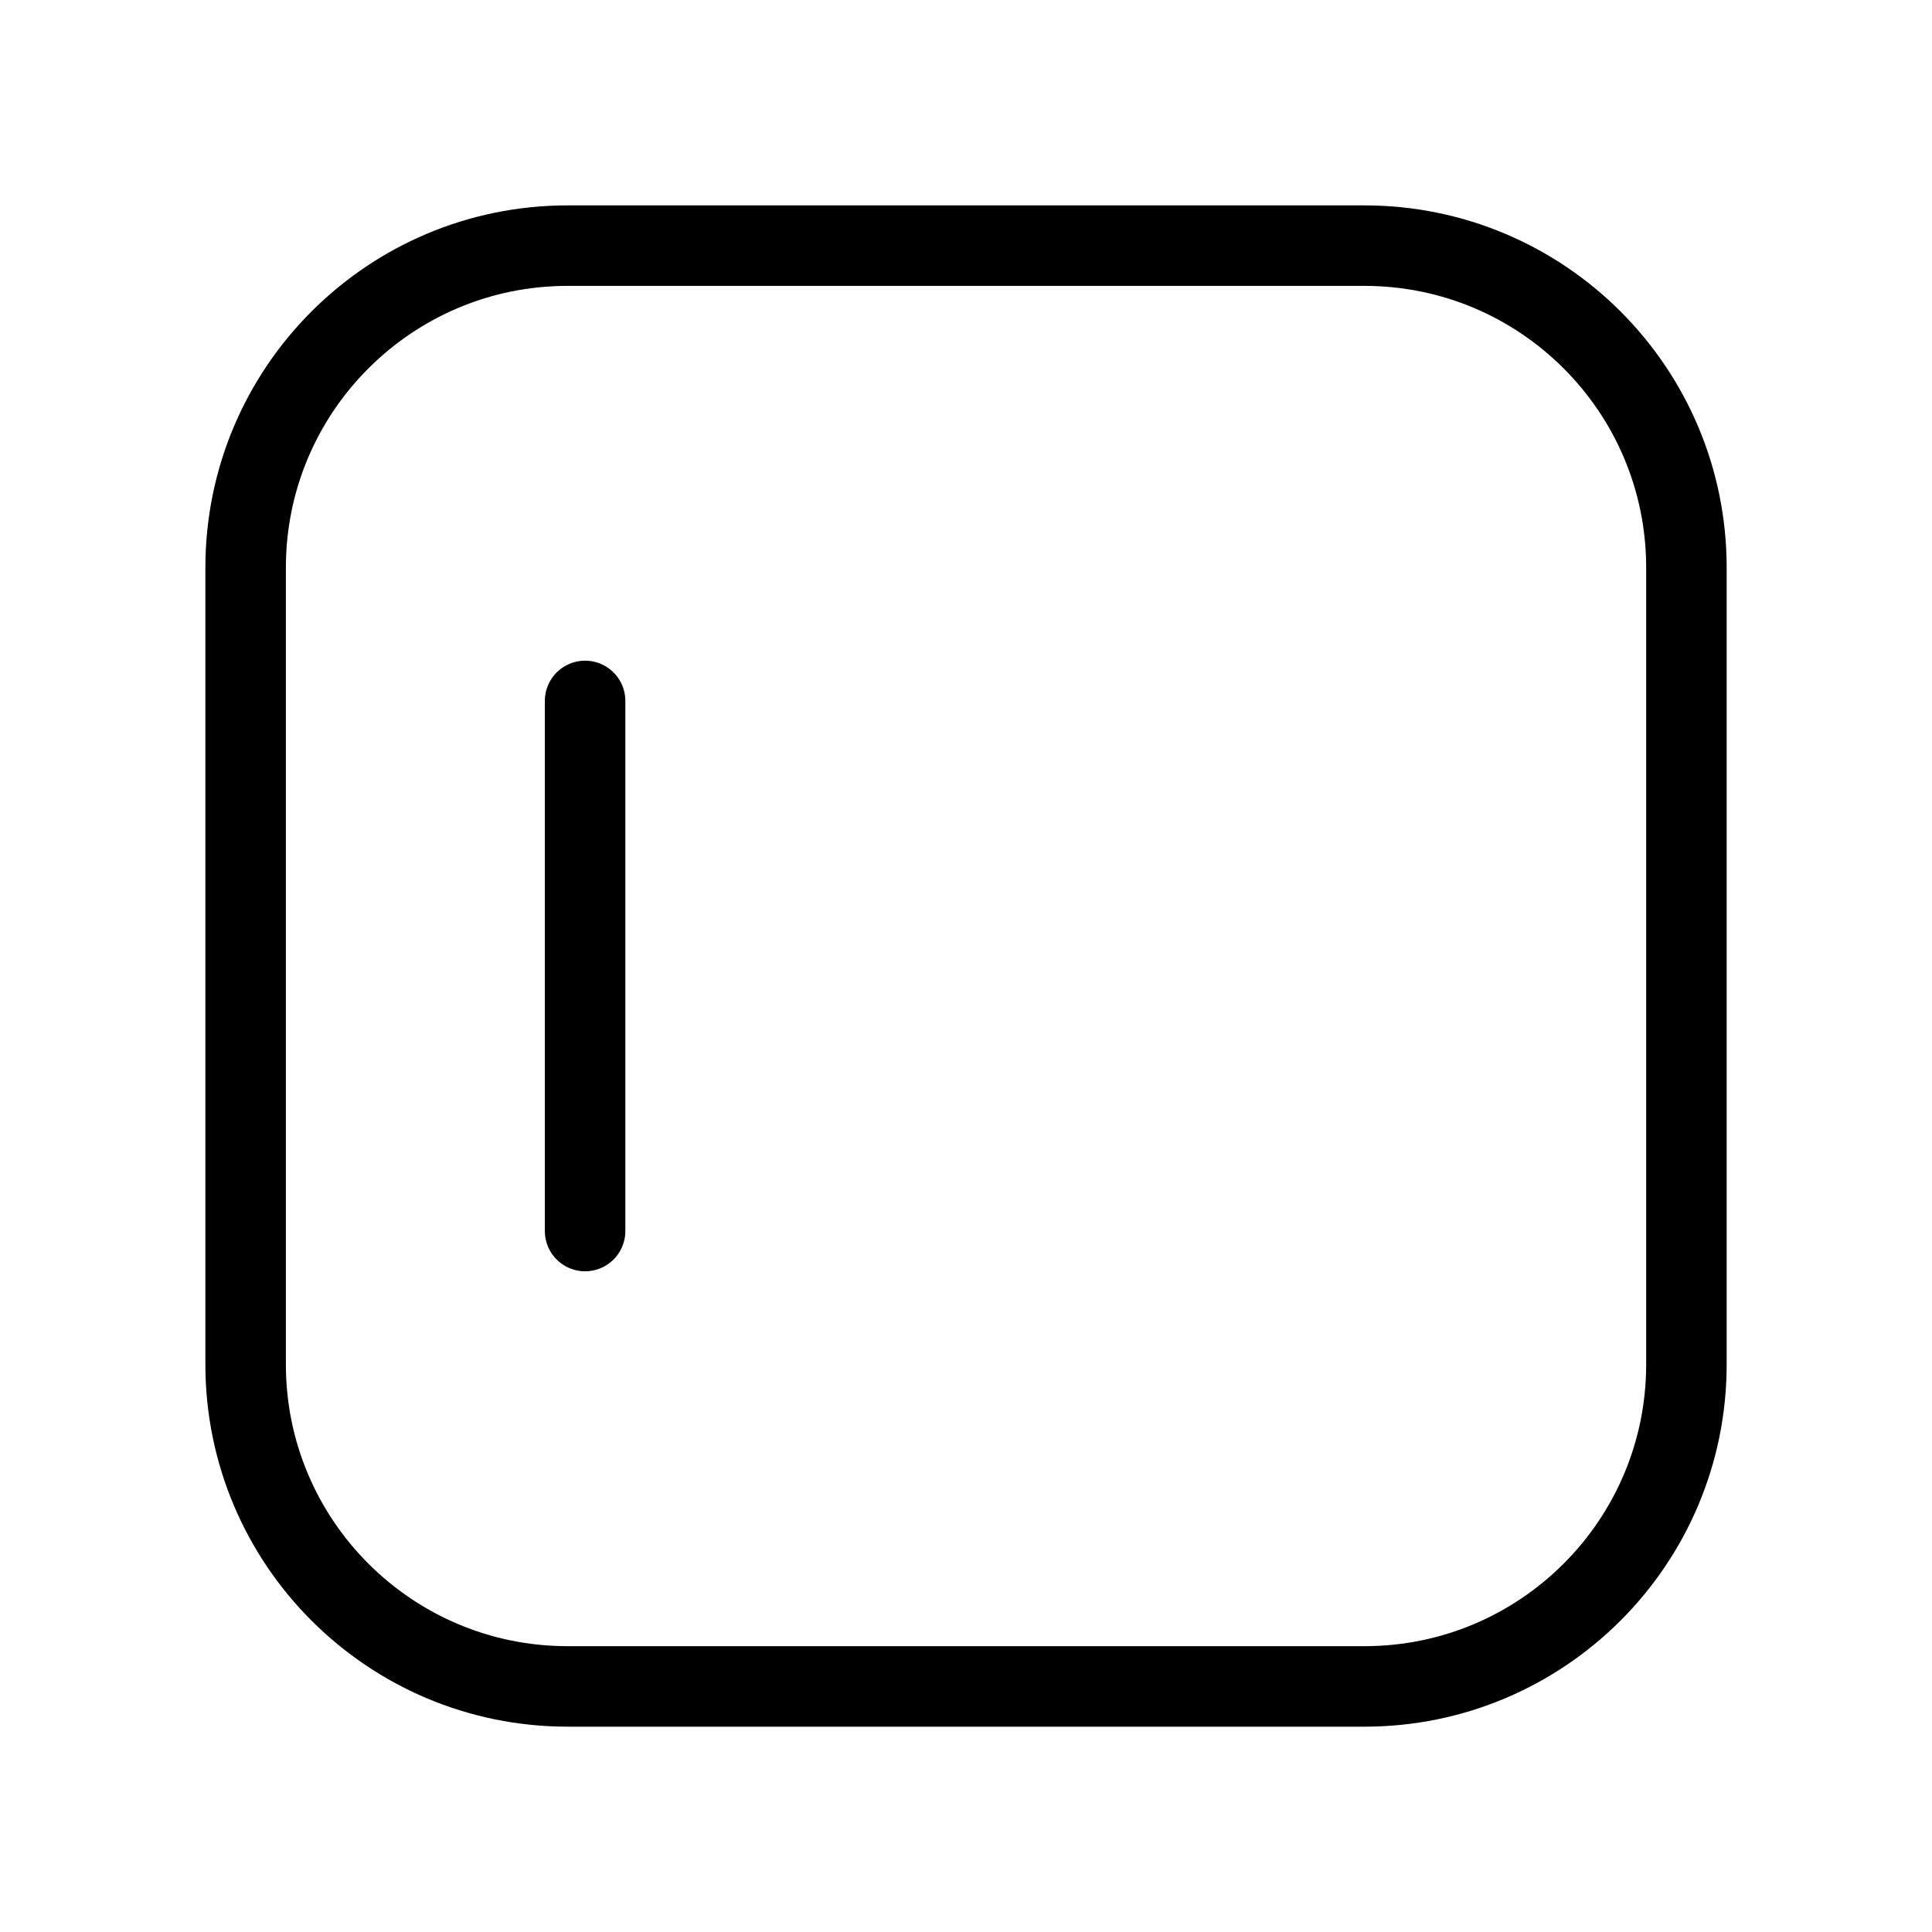
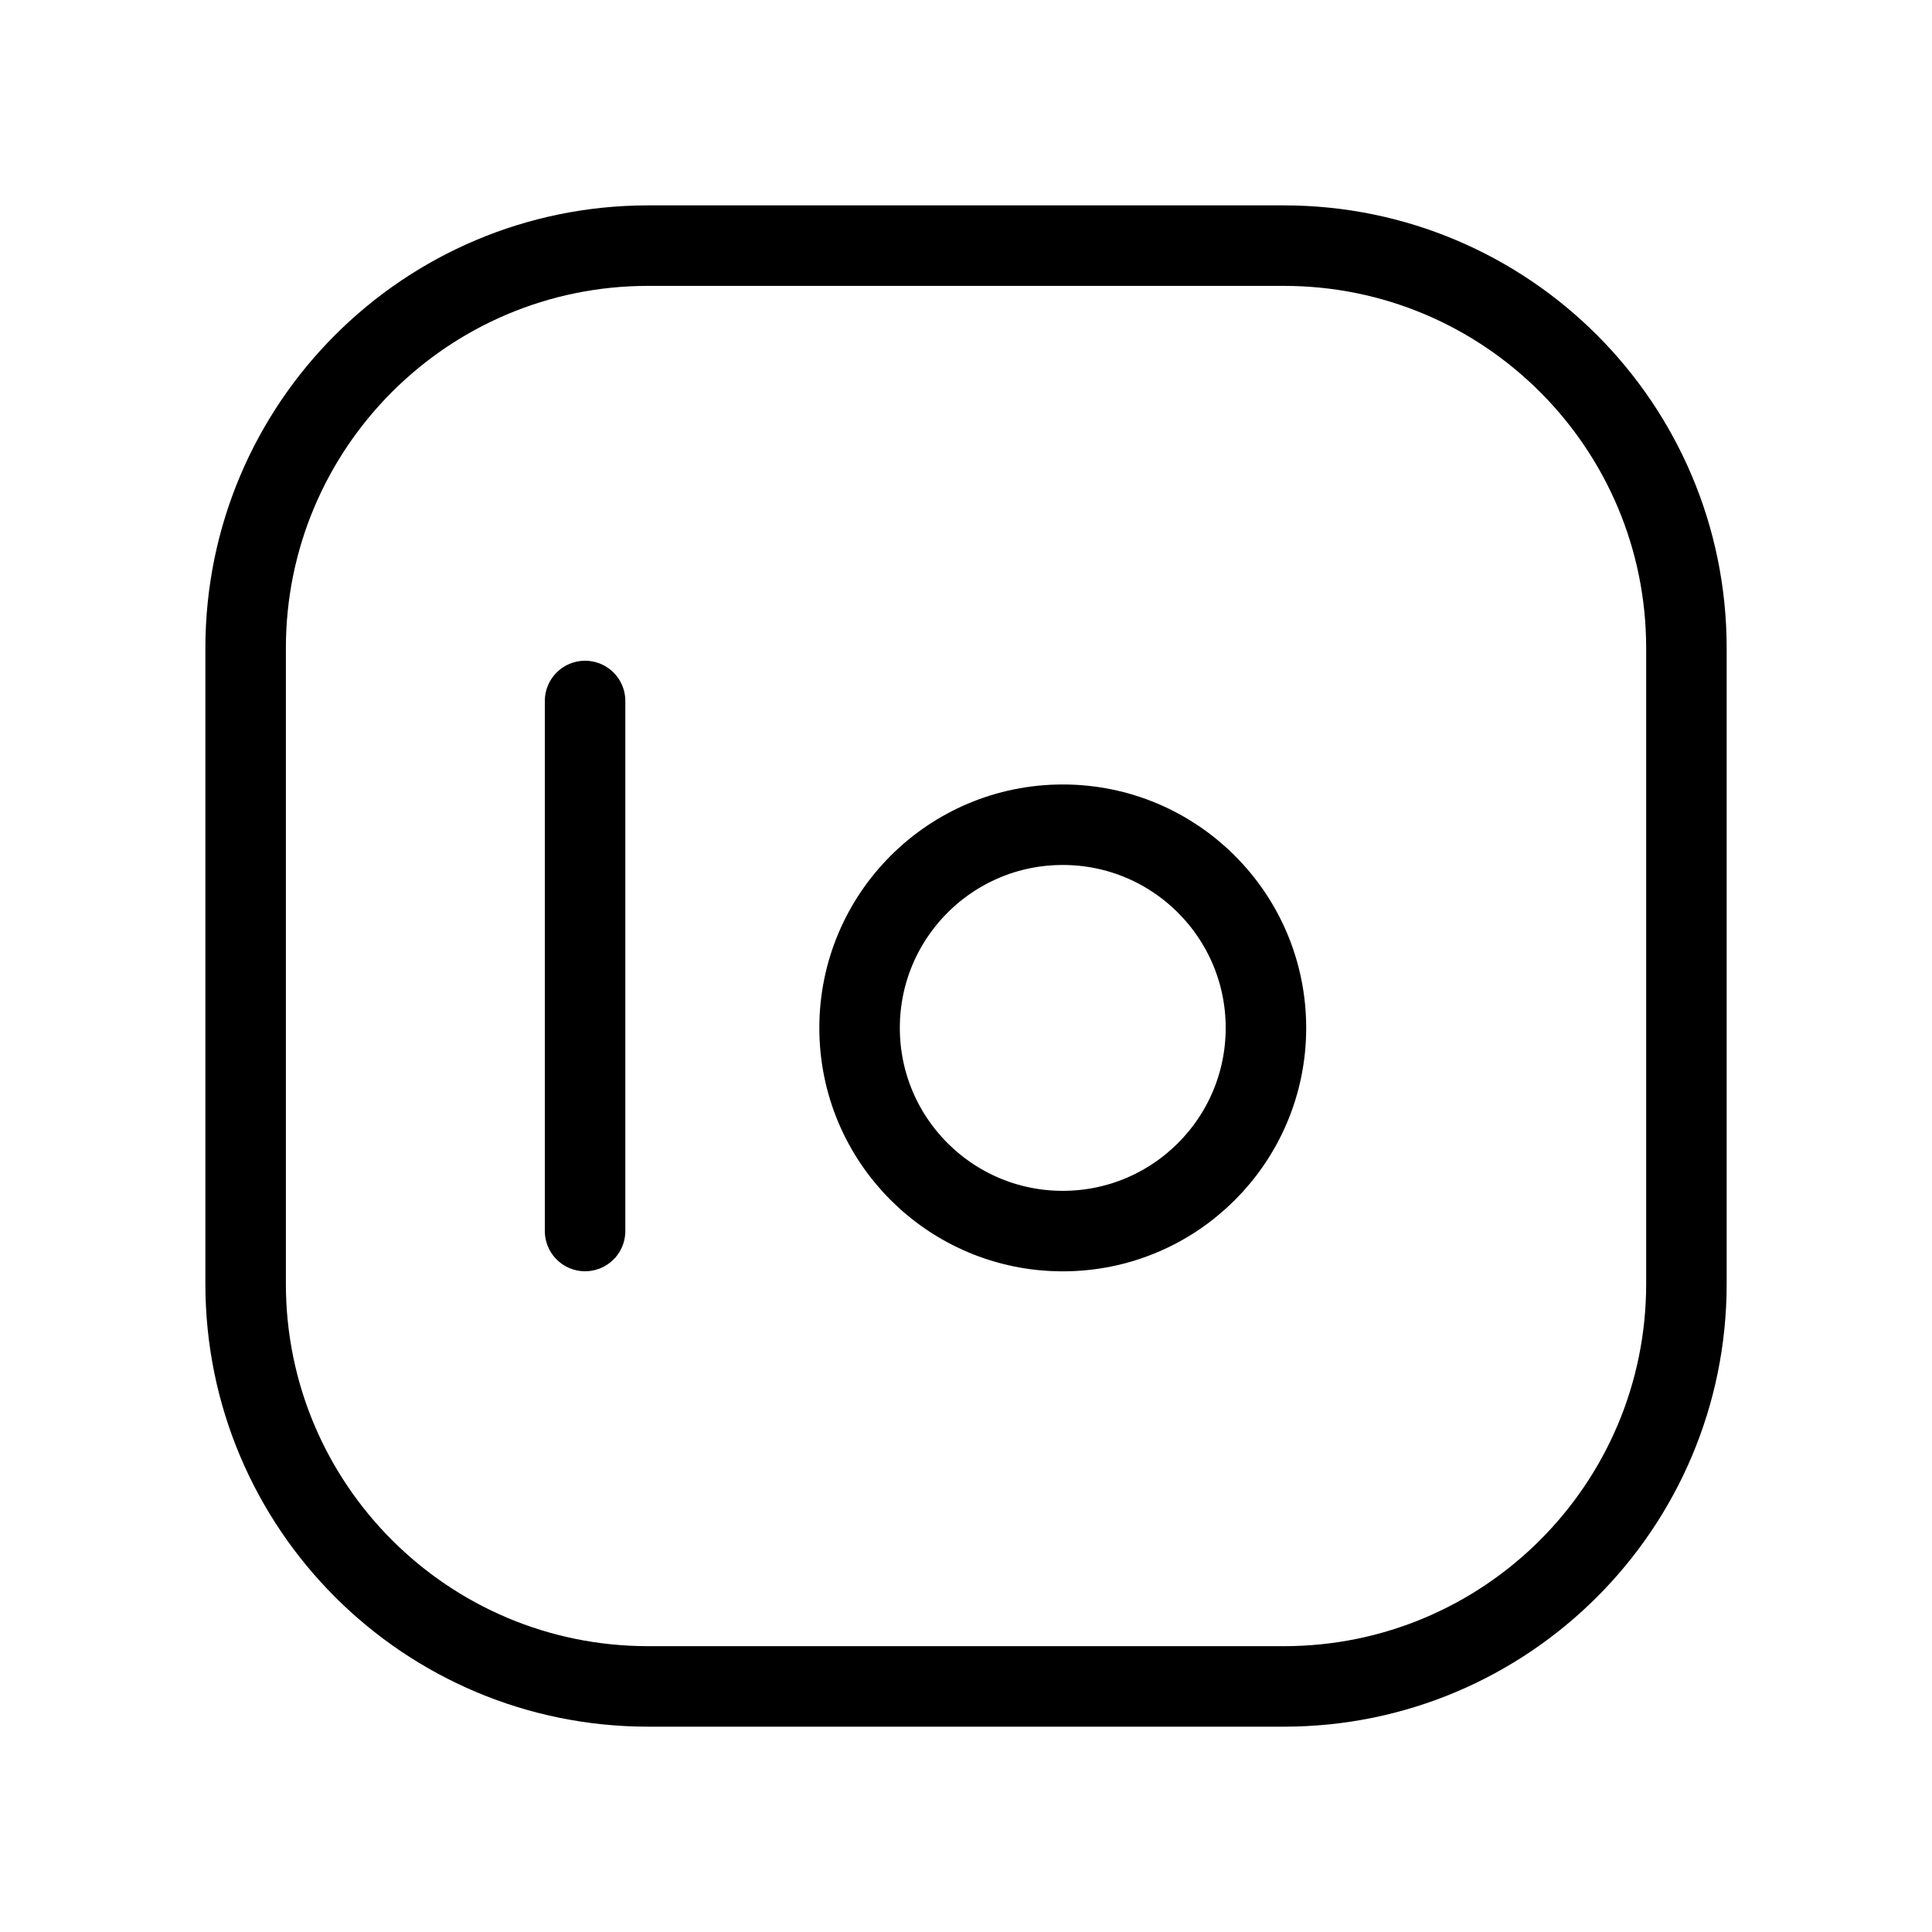
<svg xmlns="http://www.w3.org/2000/svg" width="24" height="24" viewBox="0 0 24 24" fill="none" version="1.1" id="svg1">
-   <defs id="defs1" />
-   <g id="g1" transform="translate(-73.09471,-39.08865)">
-     <rect style="fill:none;stroke:#000000;stroke-width:1;stroke-linecap:round;stroke-linejoin:round" id="rect1-7-7-0" width="17.898" height="17.898" x="-60.038" y="76.146" ry="4" transform="rotate(-90)" />
-     <path style="fill:none;stroke:#000000;stroke-width:1;stroke-linecap:round;stroke-linejoin:round" d="M 80.363,54.381 V 47.796" id="path4-5-0" />
-   </g>
+   <defs id="defs1">
+     </defs>
+   <path id="rect1-7-7-0" style="stroke:#000000;stroke-width:1;stroke-linecap:round;stroke-linejoin:round" transform="rotate(-90,-56.09168,17.00303)" d="m -55.038,76.146 h 7.898 a 5,5 45 0 1 5,5 v 7.898 a 5,5 135 0 1 -5,5 h -7.898 a 5,5 45 0 1 -5,-5 v -7.898 a 5,5 135 0 1 5,-5 z" />
+   <path style="fill:none;stroke:#000000;stroke-width:1;stroke-linecap:round;stroke-linejoin:round" d="M 7.268,15.292 V 8.708" id="path4-5-0" />
+   <circle style="fill:none;stroke:#000000;stroke-width:1;stroke-linecap:round;stroke-linejoin:round;stroke-miterlimit:79.1;paint-order:stroke fill markers" id="path1" cx="13.202" cy="12.769" r="2.524" />
</svg>
